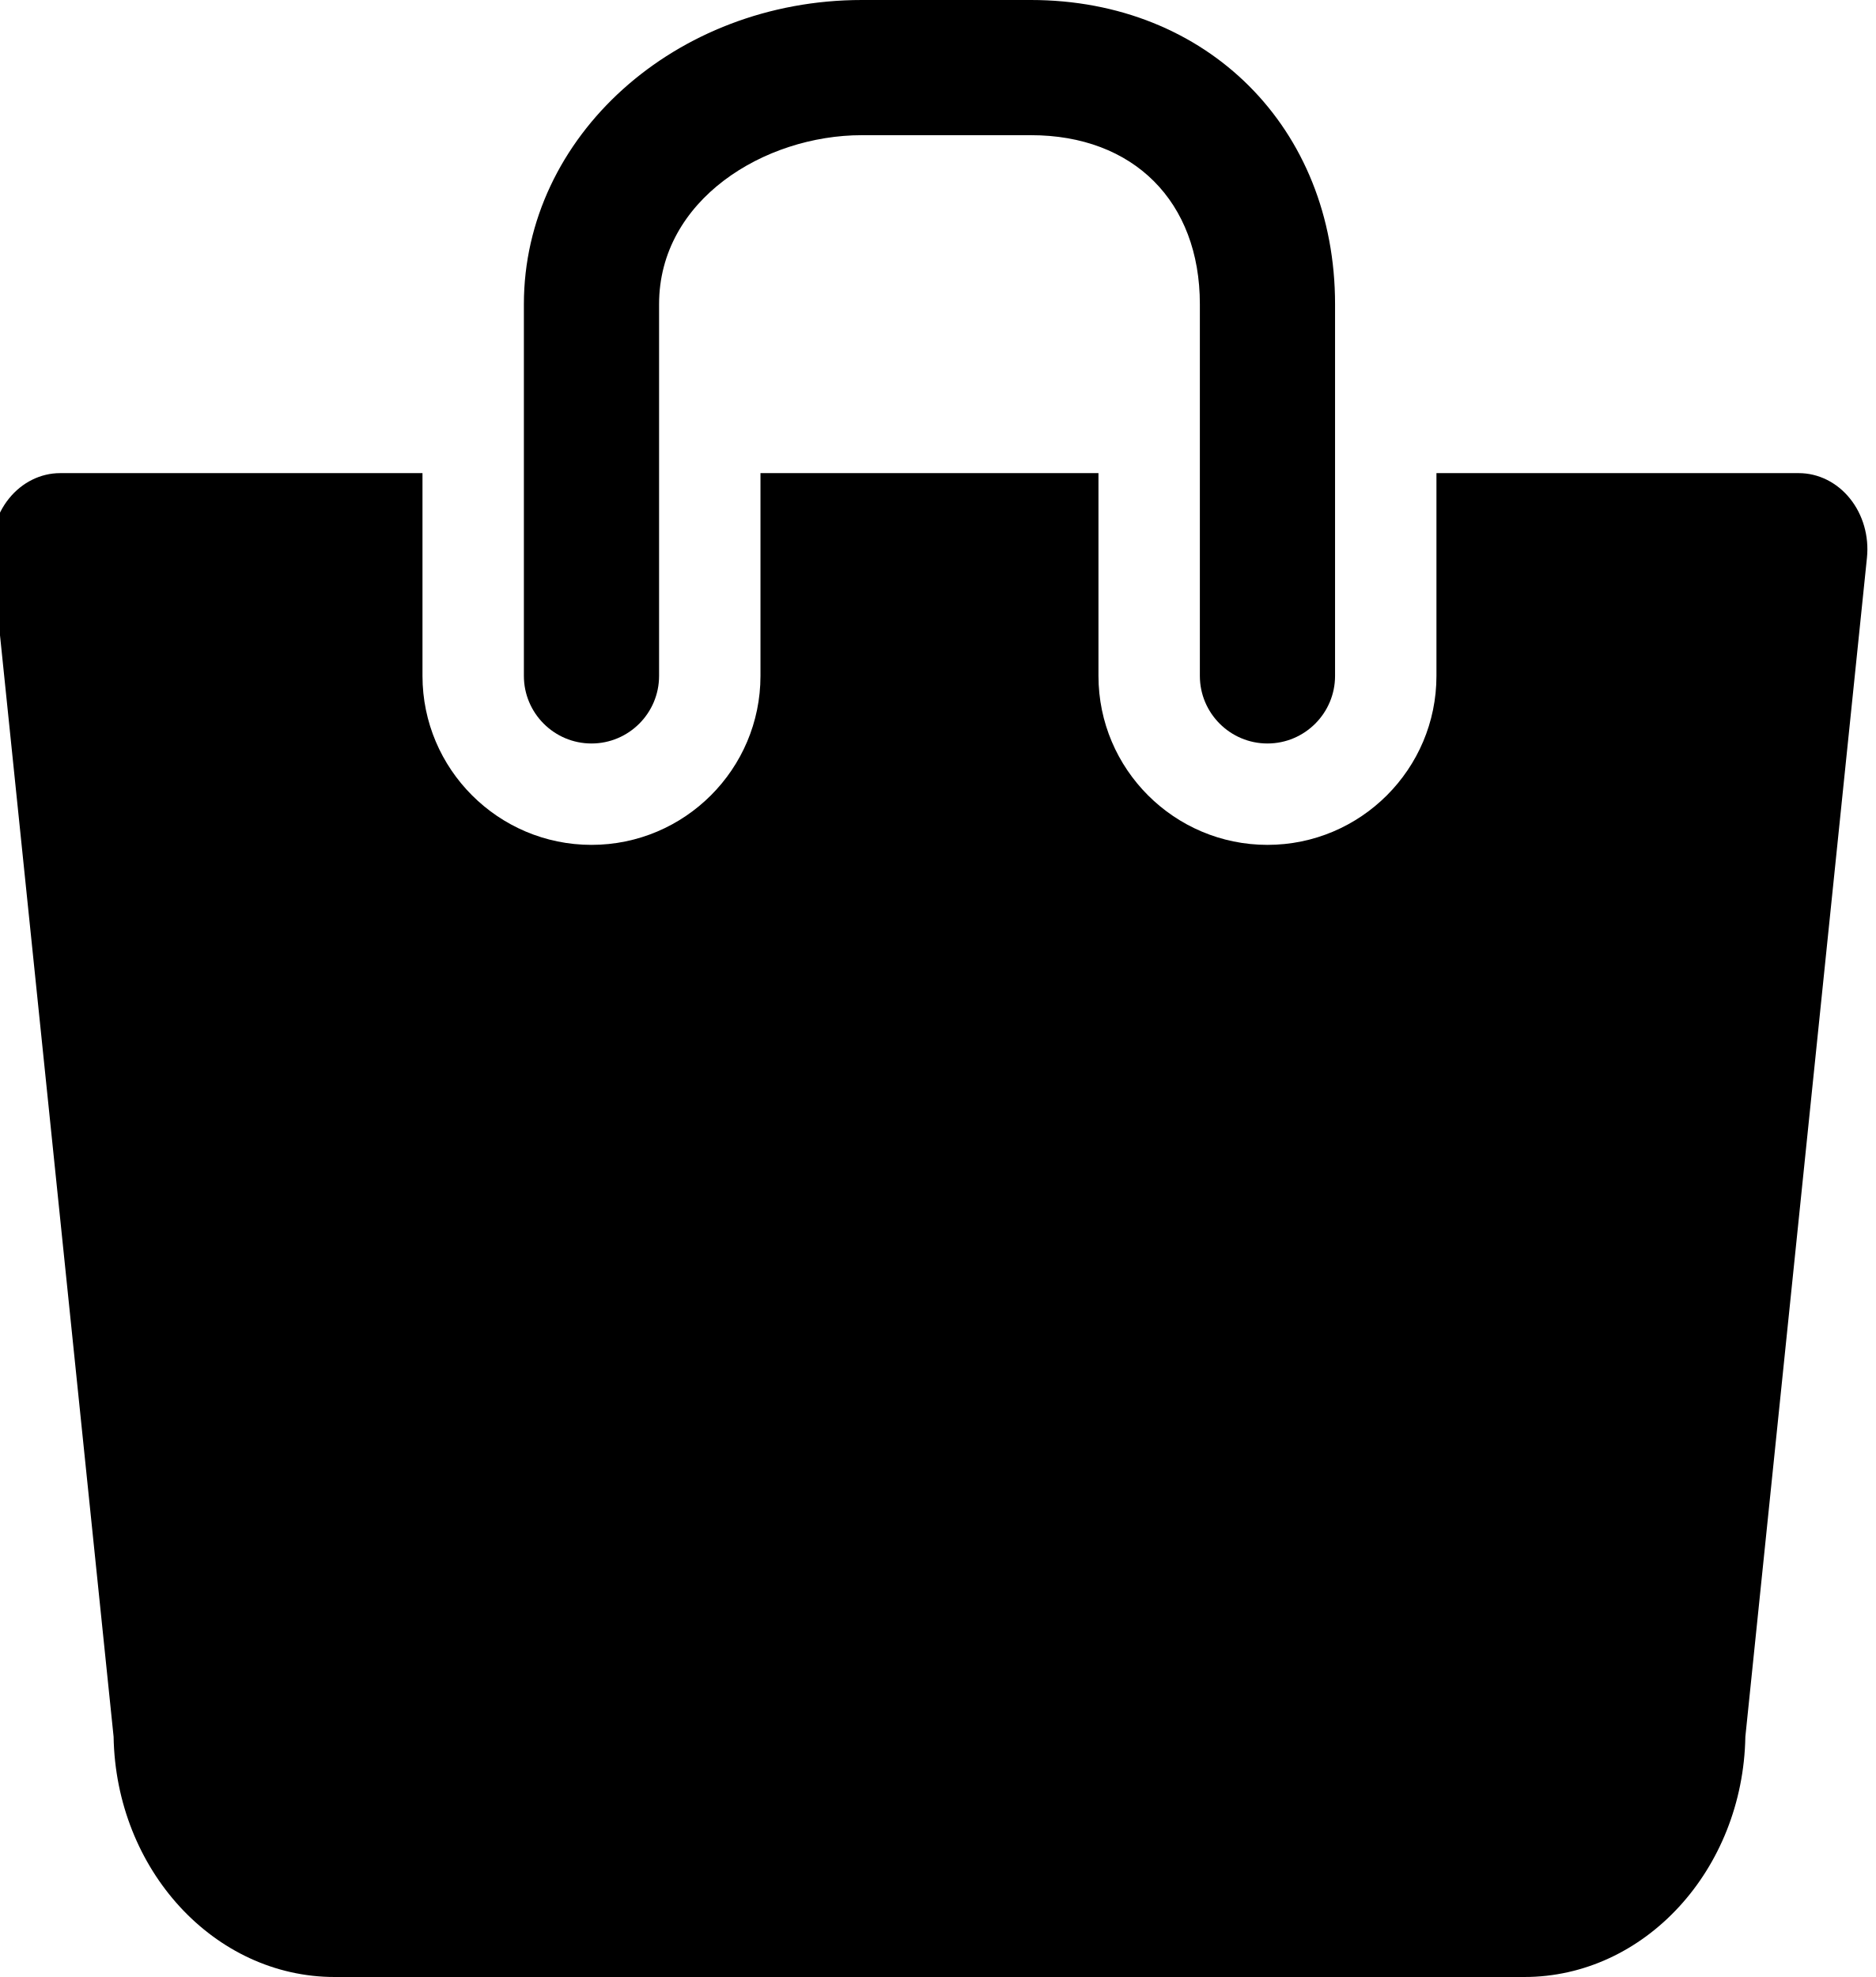
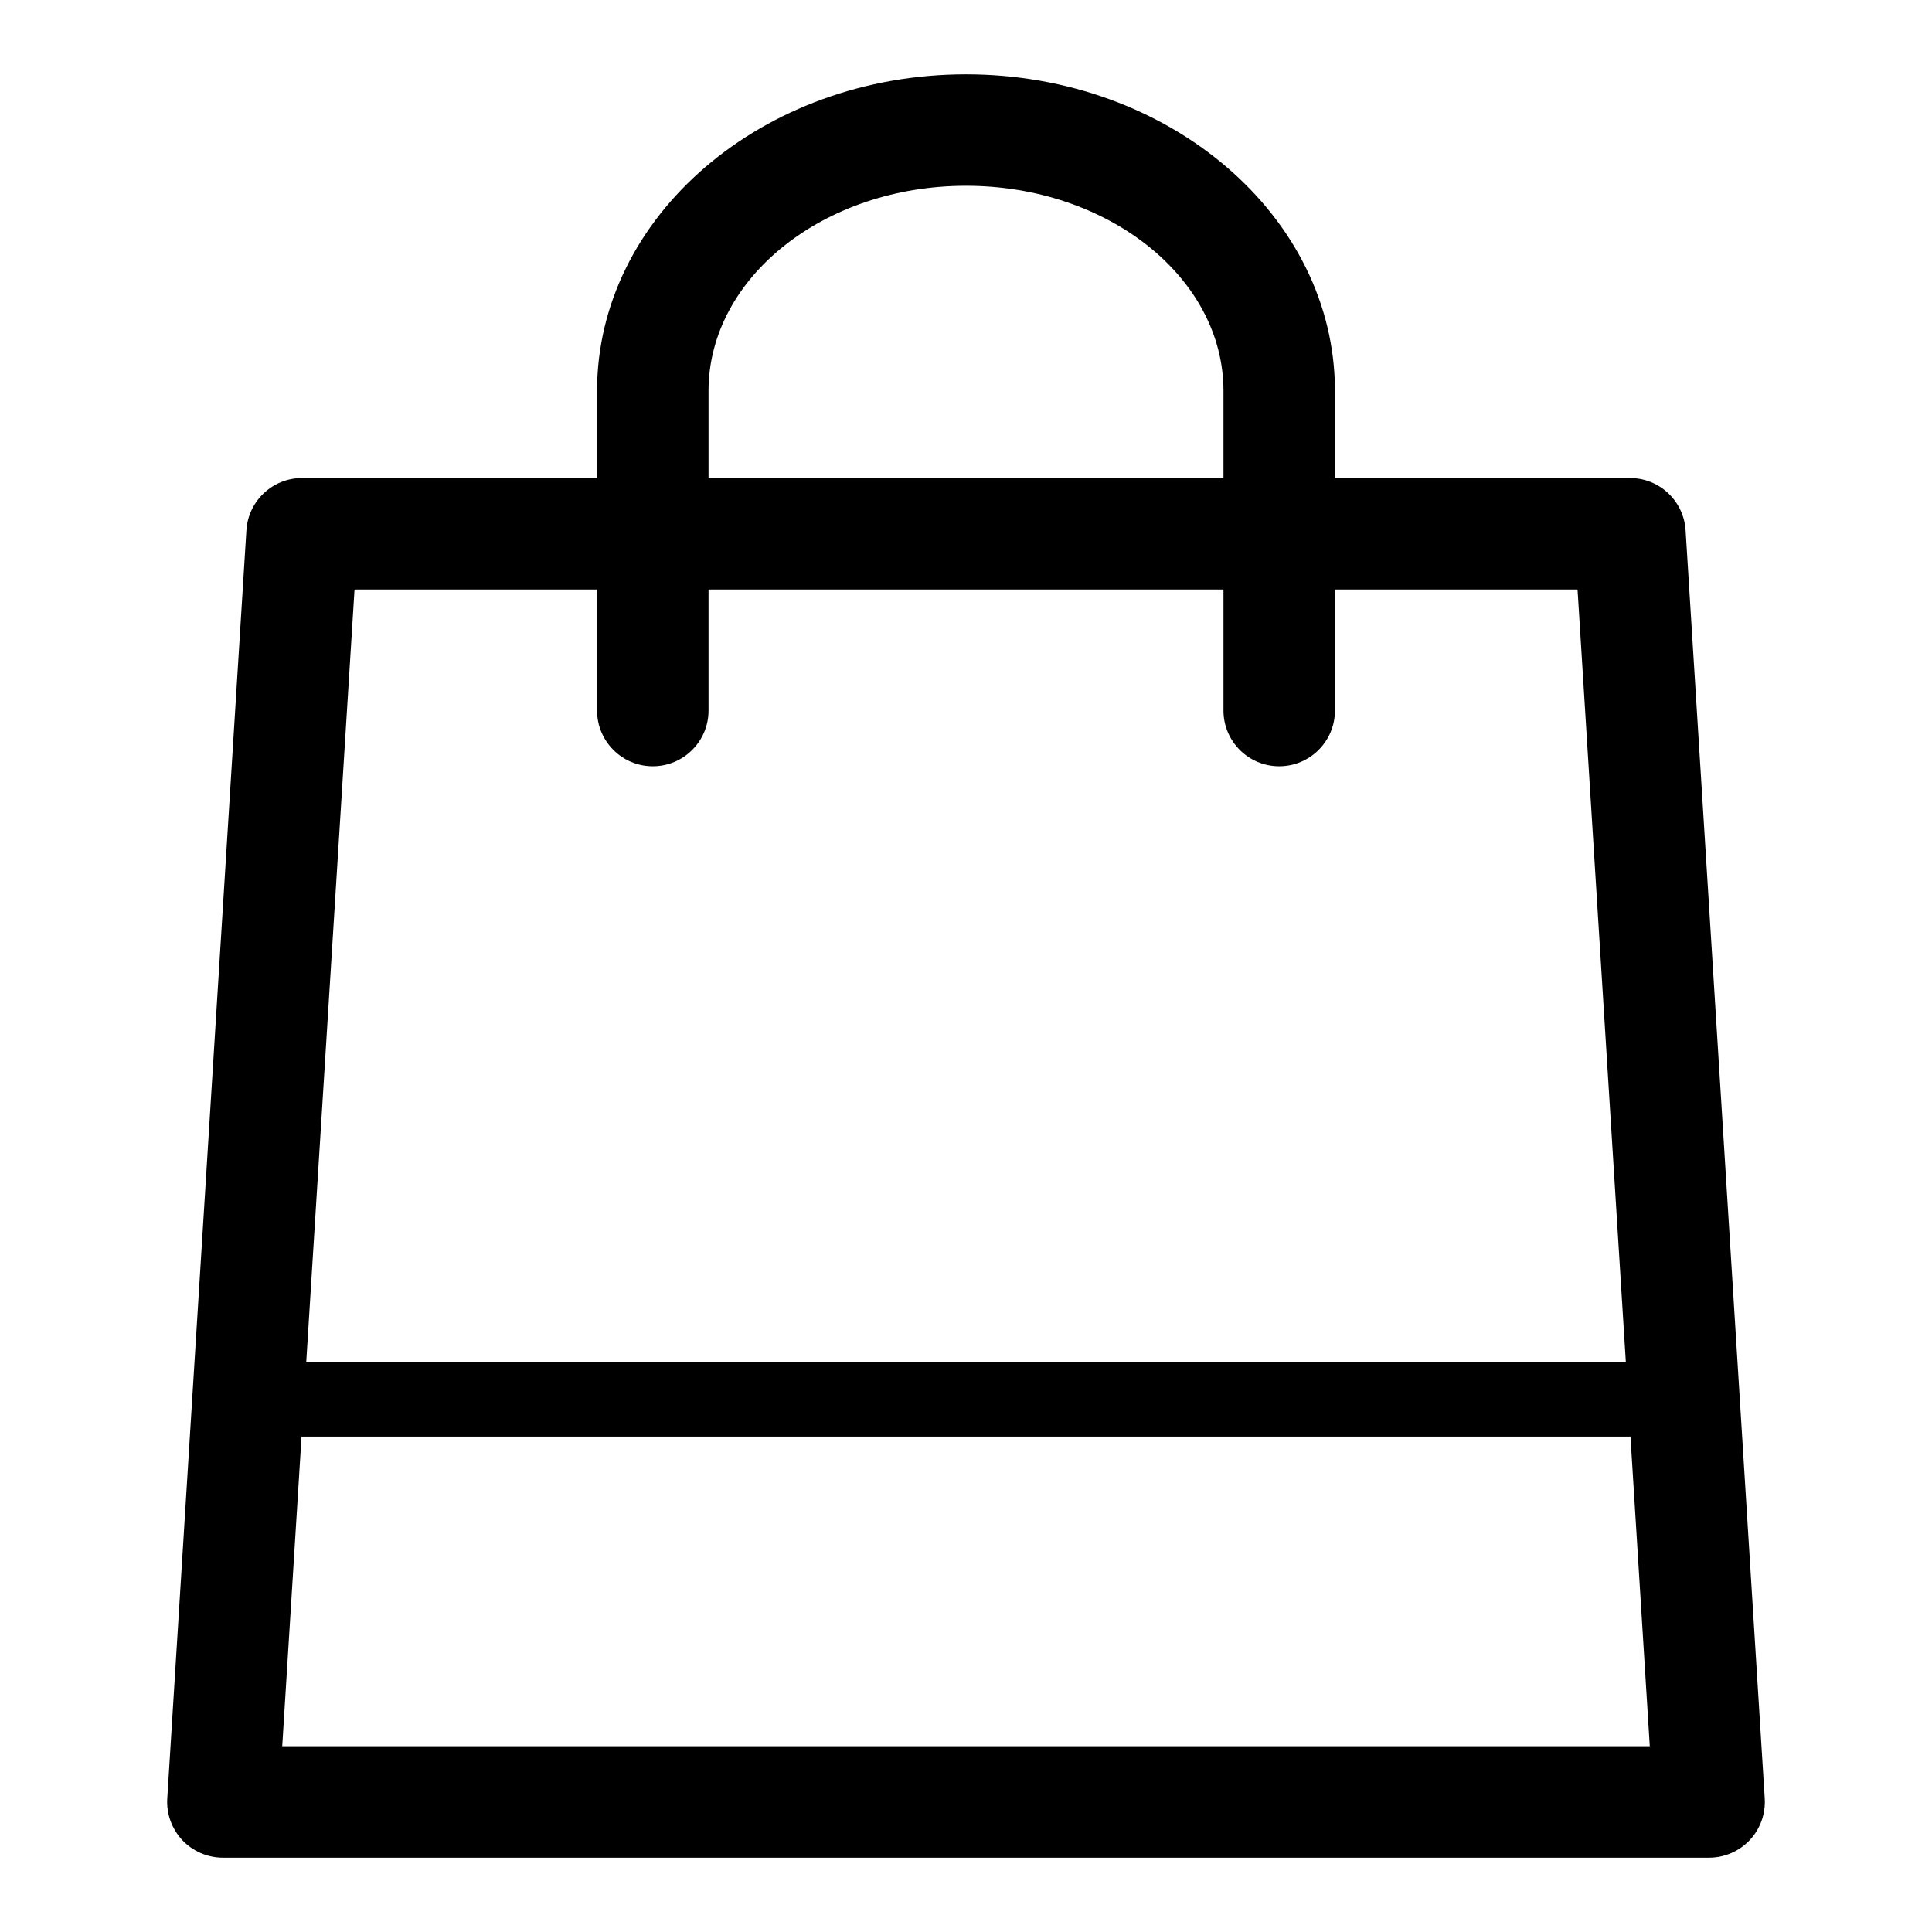
- <svg xmlns="http://www.w3.org/2000/svg" enable-background="new 0 0 111 117" height="117px" id="Layer_1" version="1.1" viewBox="0 0 111 117" width="111px" xml:space="preserve">
-   <g>
-     <path d="M109.469,29.504c-0.77-0.957-1.873-1.504-3.029-1.504H85v12c0,5.514-4.486,10-10,10s-10-4.486-10-10V28H45   v12c0,5.514-4.486,10-10,10s-10-4.486-10-10V28H3.561c-1.157,0-2.26,0.547-3.03,1.504c-0.771,0.957-1.136,2.233-1.004,3.507   l7.195,69.769C6.856,110.646,12.673,117,19.805,117h70.391c7.131,0,12.948-6.354,13.083-14.221l7.195-69.769   C110.605,31.737,110.24,30.461,109.469,29.504z" />
-     <path d="M35,44c2.206,0,4-1.794,4-4V18c0-6.177,6.229-10,12-10h10c6.074,0,10,3.925,10,10v22c0,2.206,1.795,4,4,4   s4-1.794,4-4V18C79,7.57,71.43,0,61,0H51C39.972,0,31,8.075,31,18v22C31,42.206,32.794,44,35,44z" />
-   </g>
+ <svg xmlns="http://www.w3.org/2000/svg" enable-background="new 0 0 26 26" id="Слой_1" version="1.1" viewBox="0 0 26 26" xml:space="preserve">
+   <path d="M22.684,7.136c-0.025-0.396-0.353-0.703-0.749-0.703h-3.97V5.26  C17.965,2.911,15.737,1,13,1S8.035,2.911,8.035,5.26v1.173H4.065  c-0.396,0-0.724,0.308-0.749,0.703L2.251,24.203  c-0.013,0.207,0.061,0.409,0.202,0.561C2.595,24.914,2.793,25,3,25h20  c0.207,0,0.405-0.086,0.547-0.236c0.142-0.151,0.215-0.354,0.202-0.561  L22.684,7.136z M9.535,5.26C9.535,3.738,11.09,2.5,13,2.5s3.465,1.238,3.465,2.76  v1.173H9.535V5.26z M8.035,7.933v1.629c0,0.414,0.336,0.75,0.75,0.75s0.75-0.336,0.75-0.75  V7.933h6.93v1.629c0,0.414,0.336,0.75,0.75,0.75s0.75-0.336,0.75-0.75V7.933h3.265  l0.65,10.4H4.121L4.771,7.933H8.035z M3.798,23.5l0.26-4.167h17.884L22.202,23.5  H3.798z" />
</svg>
